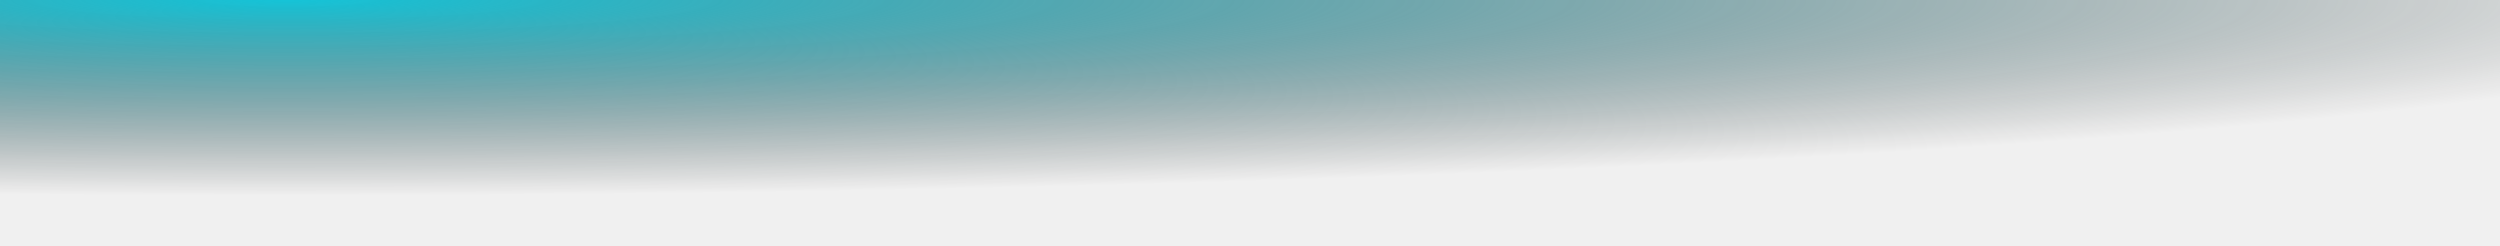
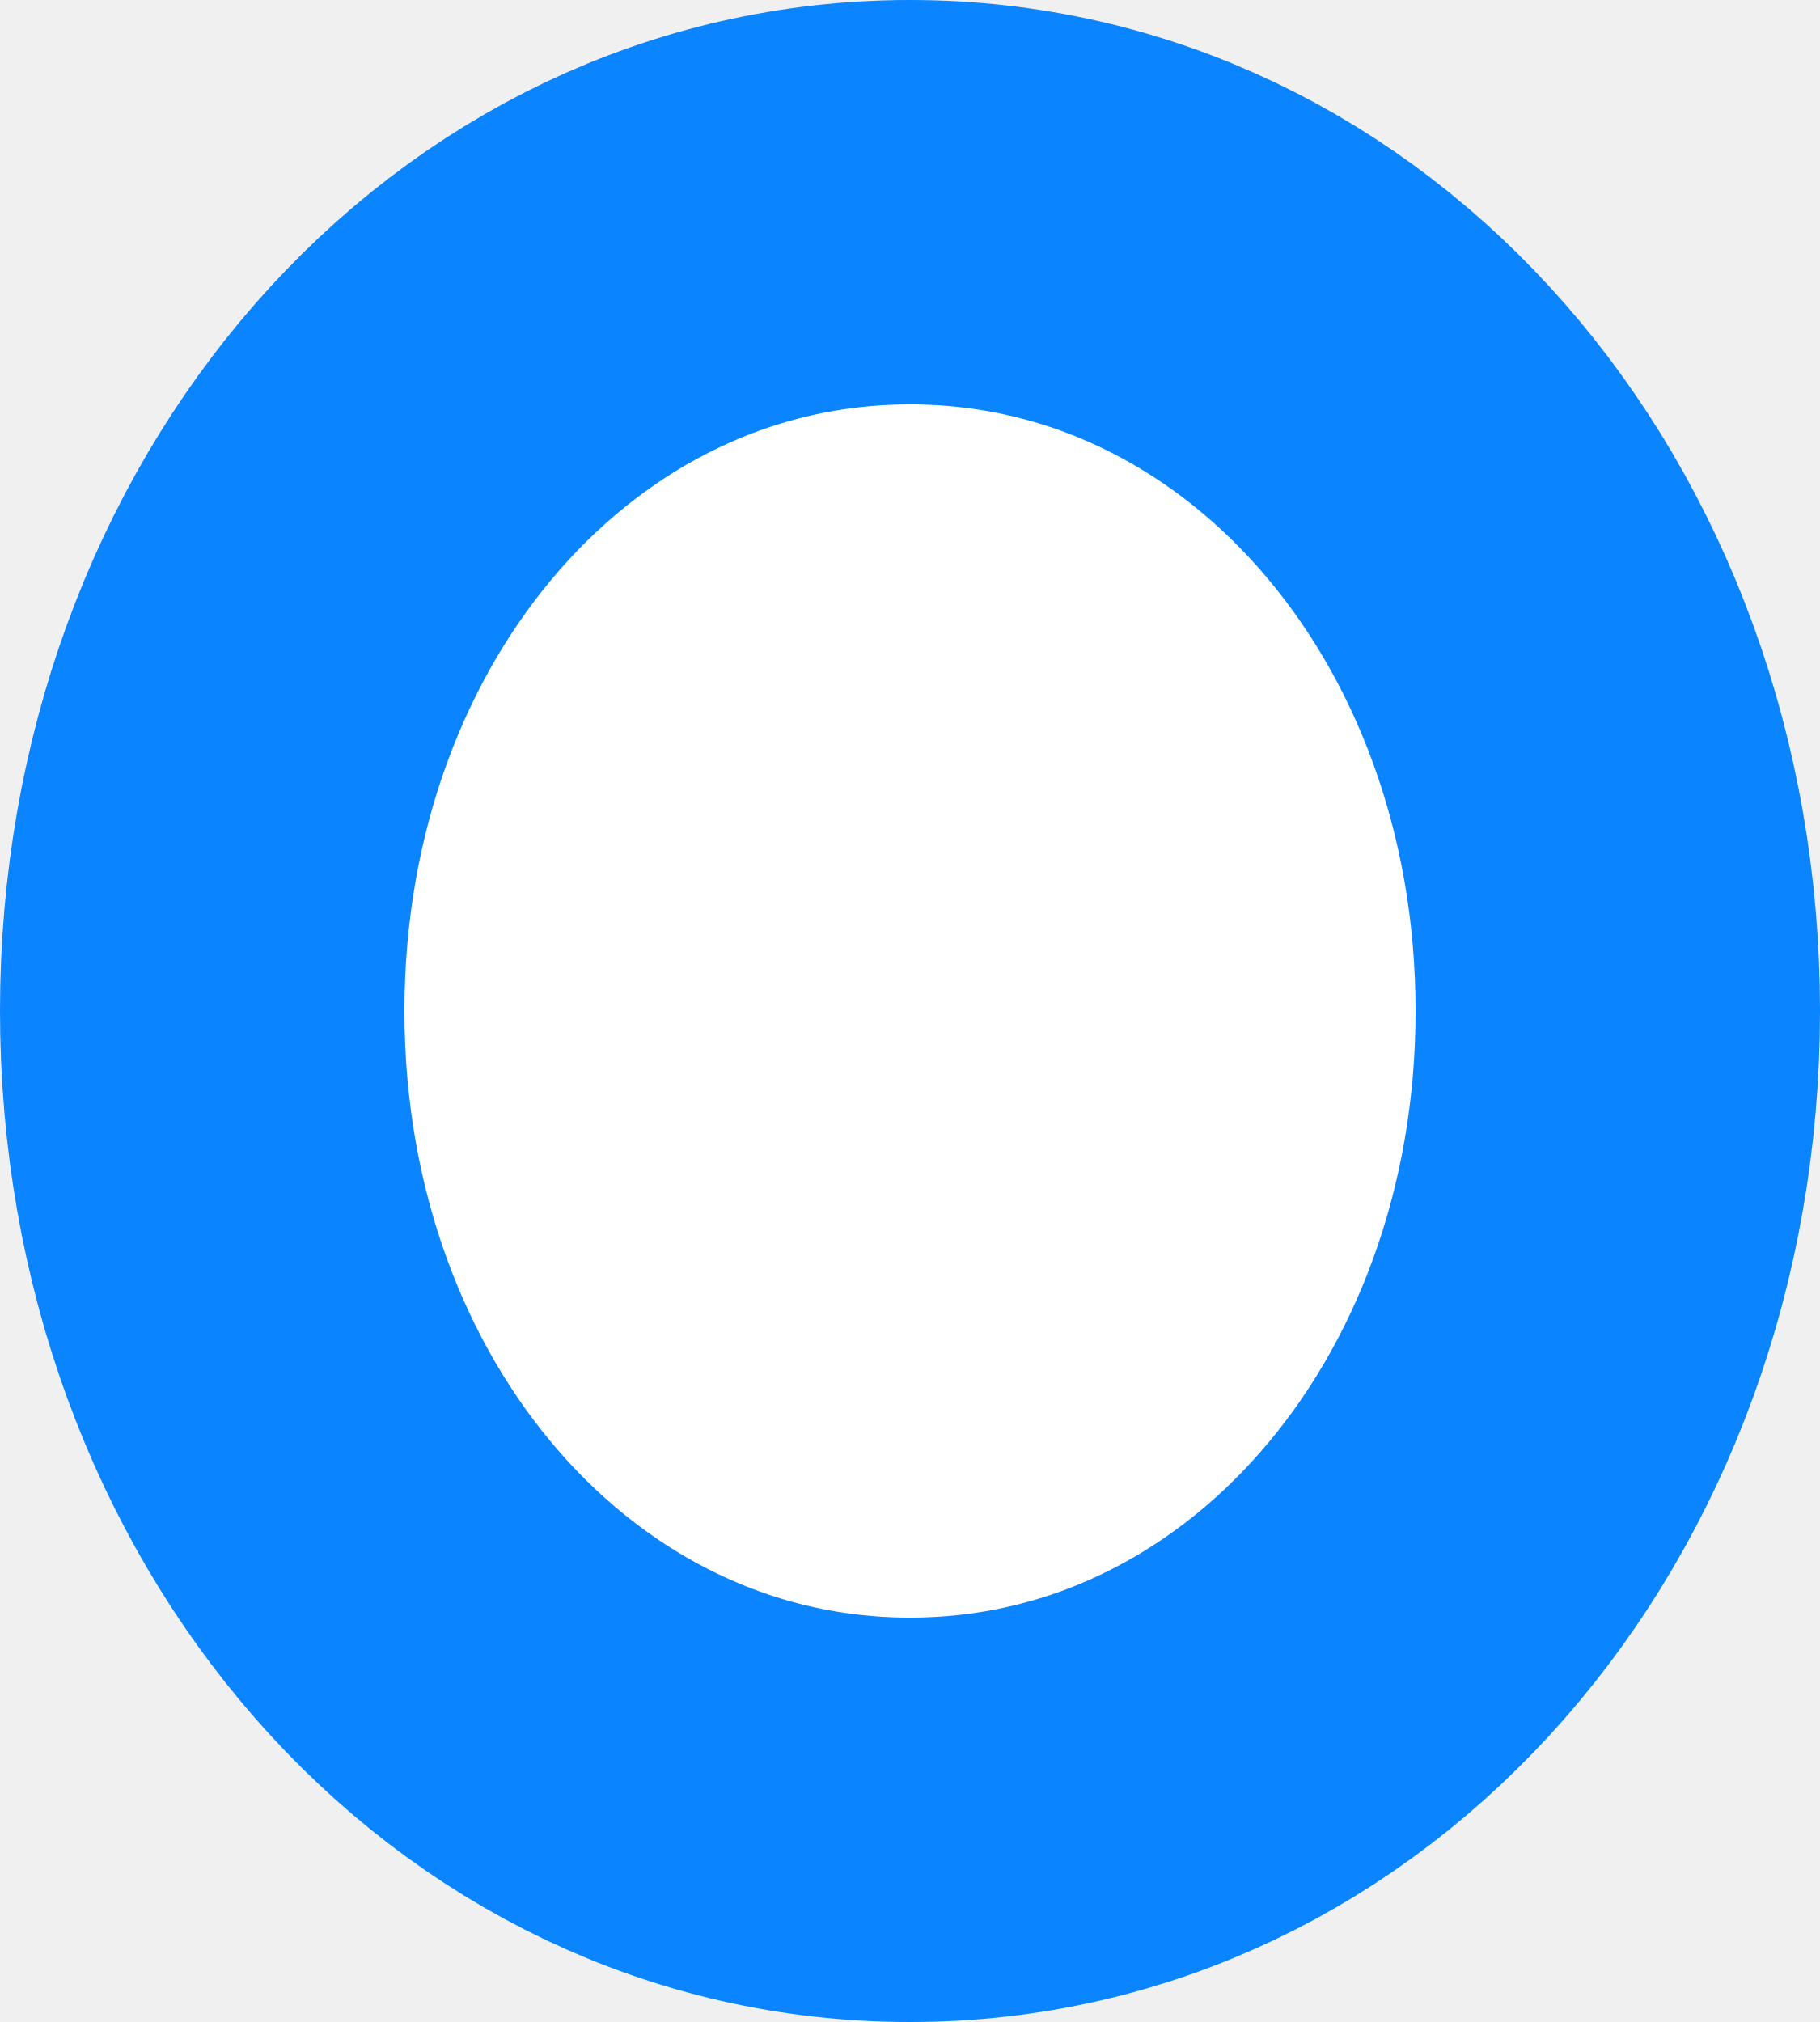
- <svg xmlns="http://www.w3.org/2000/svg" version="1.1" width="816px" height="80px">
-   <defs>
-     <radialGradient cx="116.578" cy="18" r="834.9" gradientTransform="matrix(0 -0.07642778 1 0 98.57798 26.9098 )" gradientUnits="userSpaceOnUse" id="RadialGradient91">
-       <stop id="Stop92" stop-color="#15c3d7" offset="0" />
-       <stop id="Stop93" stop-color="#000000" stop-opacity="0" offset="1" />
-     </radialGradient>
-   </defs>
-   <g transform="matrix(1 0 0 1 -23 -18 )">
-     <path d="M 23 18  L 839 18  L 839 98  L 23 98  L 23 18  Z " fill-rule="nonzero" fill="url(#RadialGradient91)" stroke="none" />
+ <svg xmlns="http://www.w3.org/2000/svg" version="1.1" width="9px" height="10px">
+   <g transform="matrix(1 0 0 1 -164 -940 )">
+     <path d="M 168.5 941  C 170.46 941  172 942.76  172 945  C 172 947.24  170.46 949  168.5 949  C 166.54 949  165 947.24  165 945  C 165 942.76  166.54 941  168.5 941  Z " fill-rule="nonzero" fill="#ffffff" stroke="none" fill-opacity="0.996" />
+     <path d="M 168.5 941  C 170.46 941  172 942.76  172 945  C 172 947.24  170.46 949  168.5 949  C 166.54 949  165 947.24  165 945  C 165 942.76  166.54 941  168.5 941  Z " stroke-width="2" stroke="#0a84ff" fill="none" />
  </g>
</svg>
